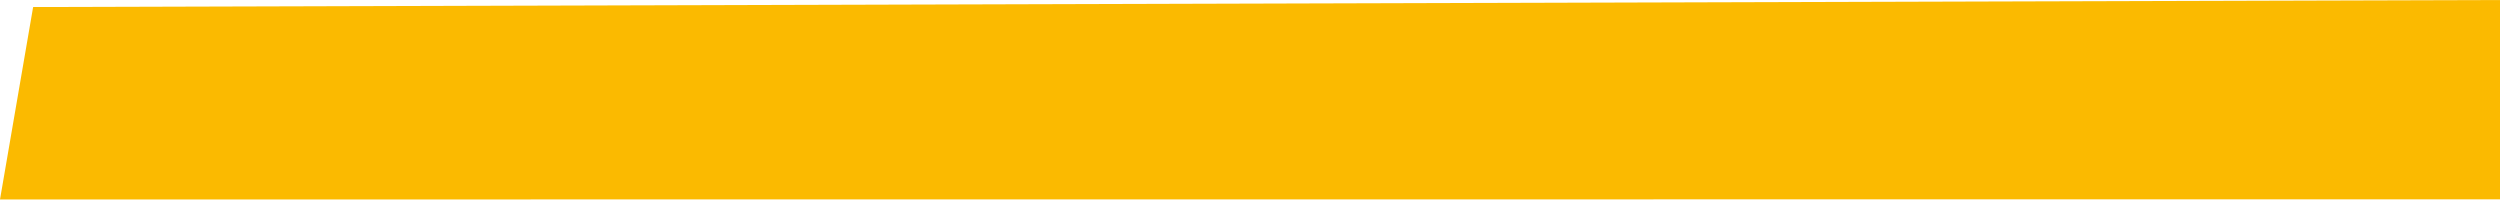
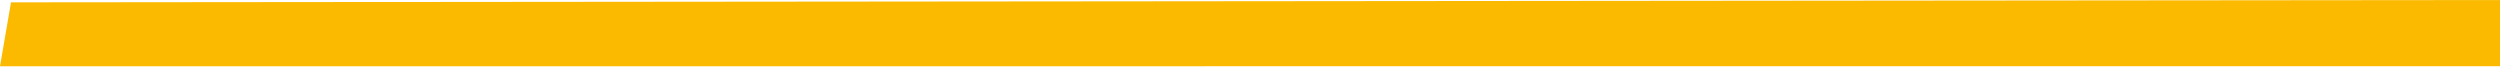
- <svg xmlns="http://www.w3.org/2000/svg" width="626.697" height="50.001" viewBox="0 0 165.814 13.229" version="1.1" id="svg5">
+ <svg xmlns="http://www.w3.org/2000/svg" width="1886.664" height="50.001" viewBox="0 0 499.18 13.229" version="1.1" id="svg5">
  <defs id="defs2" />
  <g id="layer1" transform="translate(-80.75496,153.8015)">
-     <path style="fill:#fbba00;fill-opacity:1;stroke:none;stroke-width:0.233px;stroke-linecap:butt;stroke-linejoin:miter;stroke-opacity:1" d="m 80.755,-140.572 165.814,-0.01 v -13.219 l -163.617,0.466 z" id="path119" />
+     <path style="fill:#fbba00;fill-opacity:1;stroke:none;stroke-width:0.233px;stroke-linecap:butt;stroke-linejoin:miter;stroke-opacity:1" d="m 80.755,-140.572 499.18,-0.01 v -13.219 l -496.983,0.466 z" id="path119" />
  </g>
</svg>
